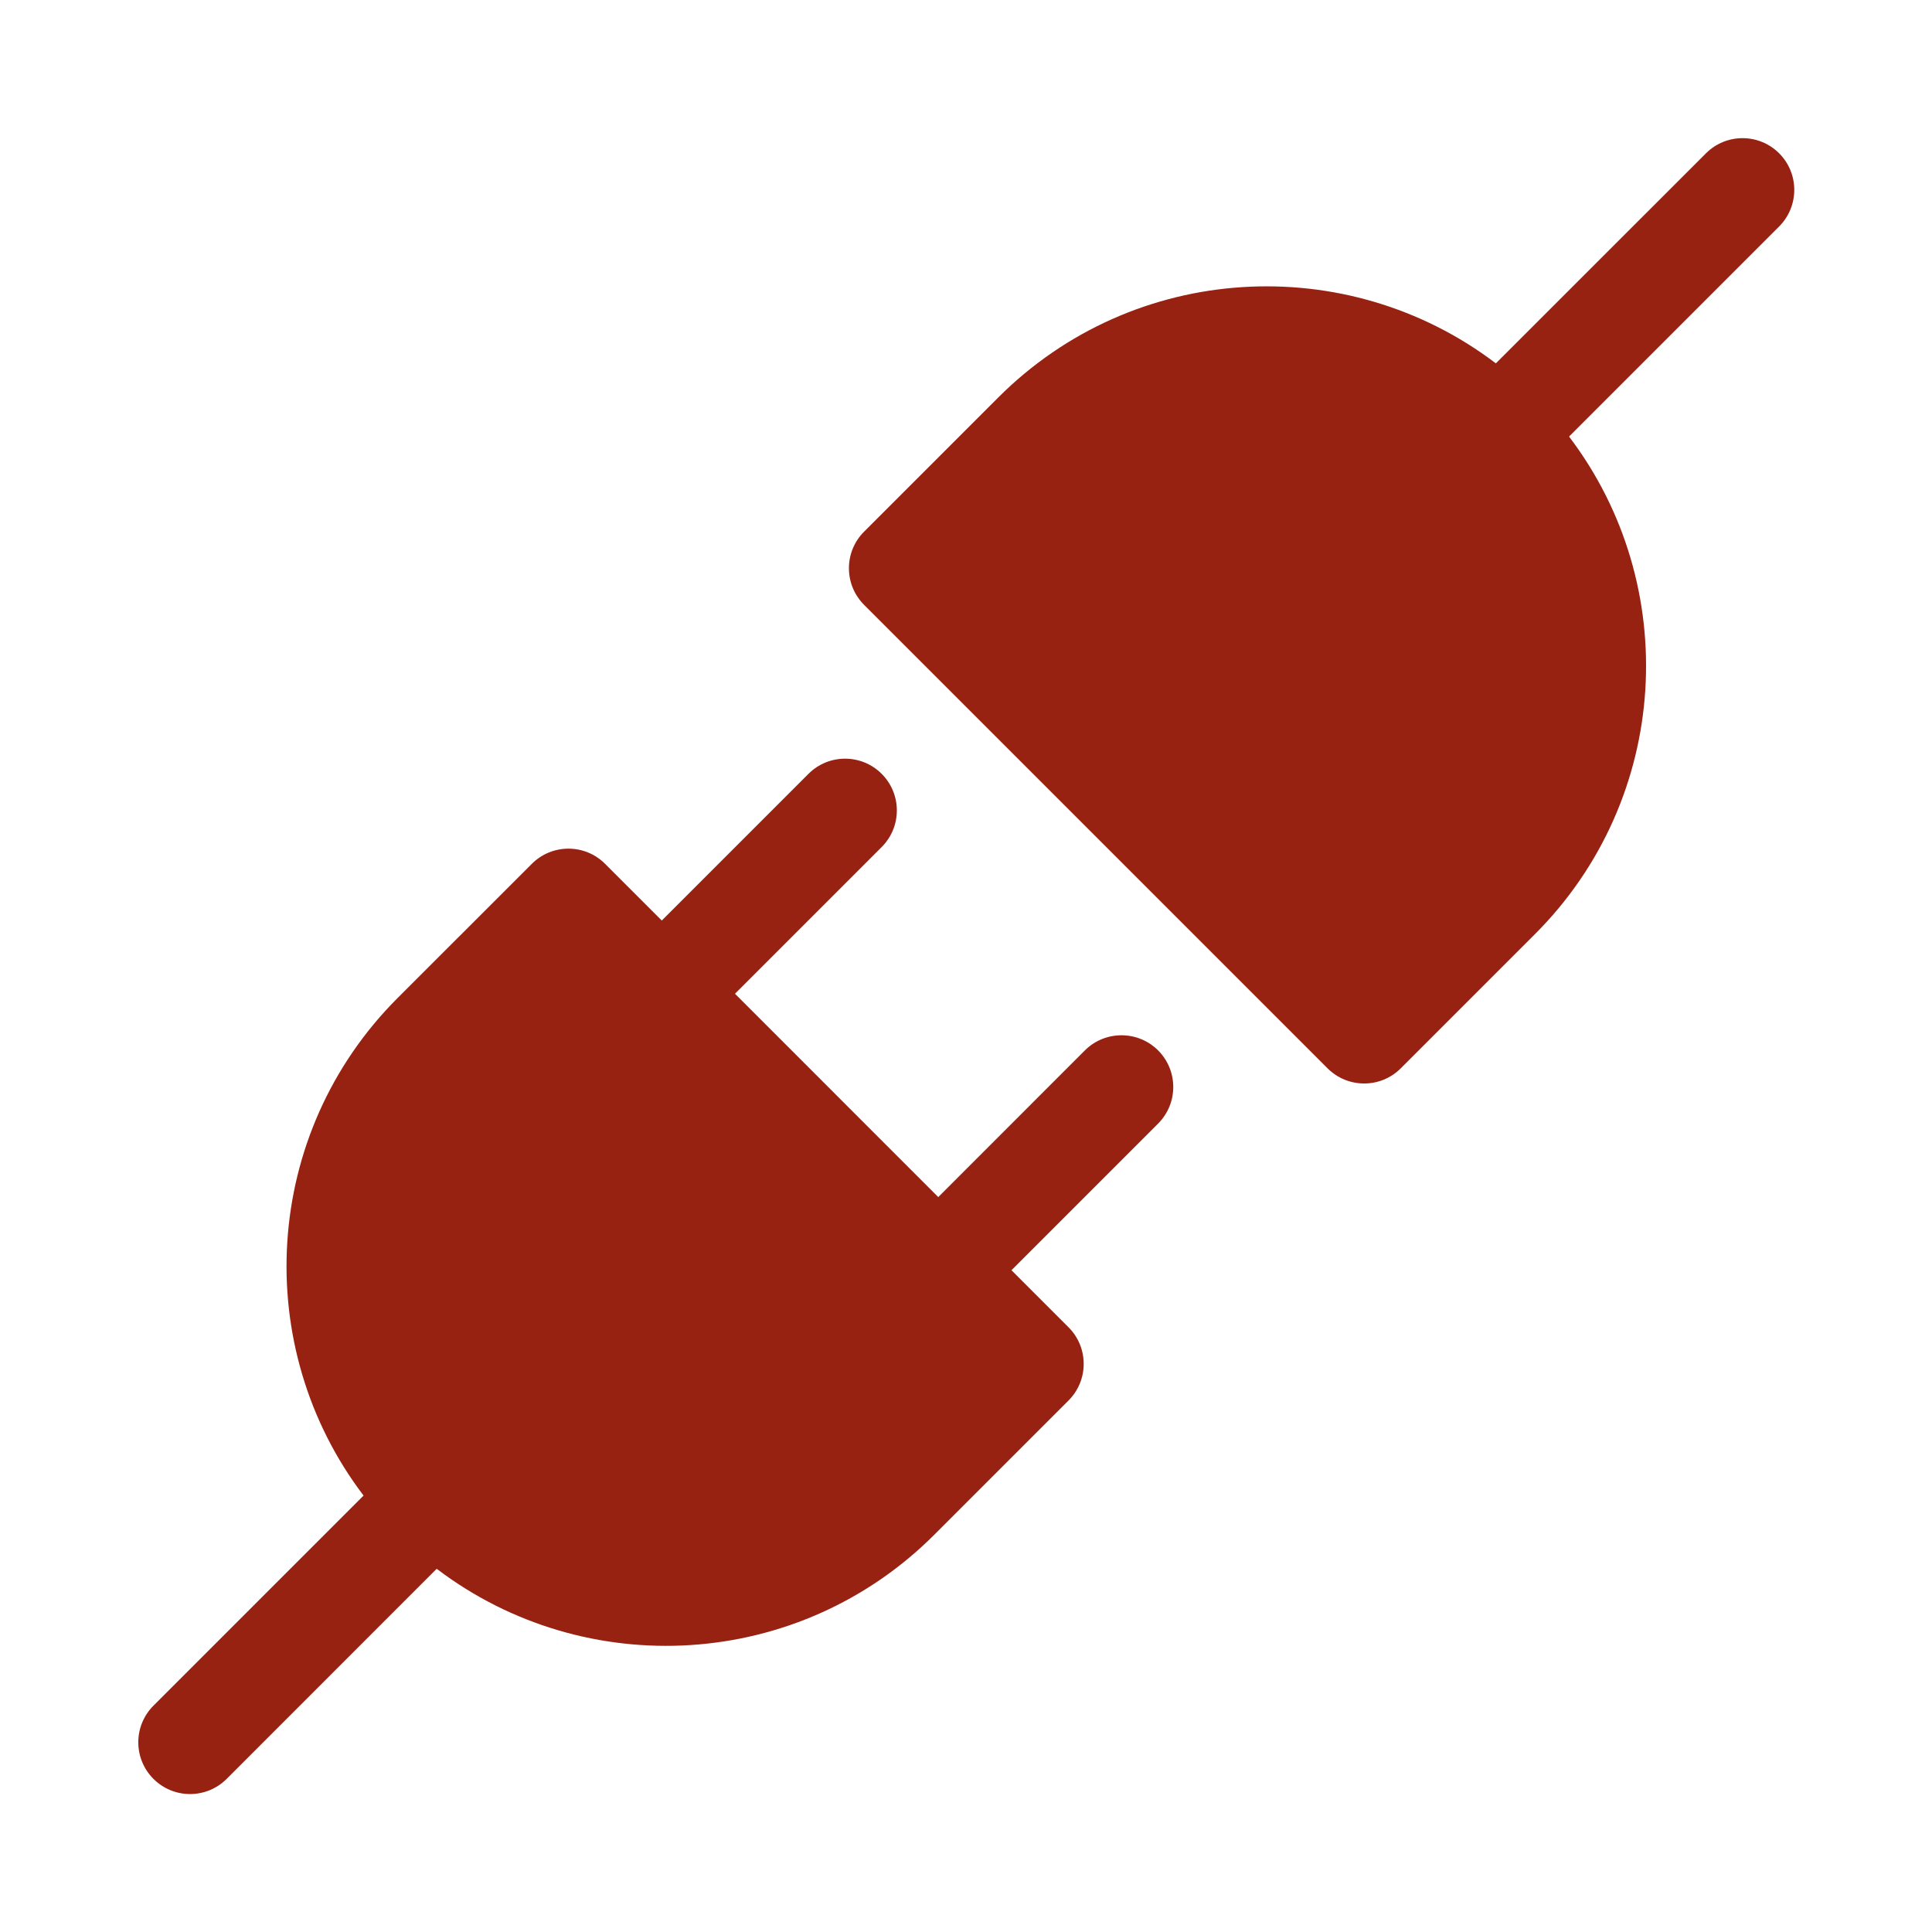
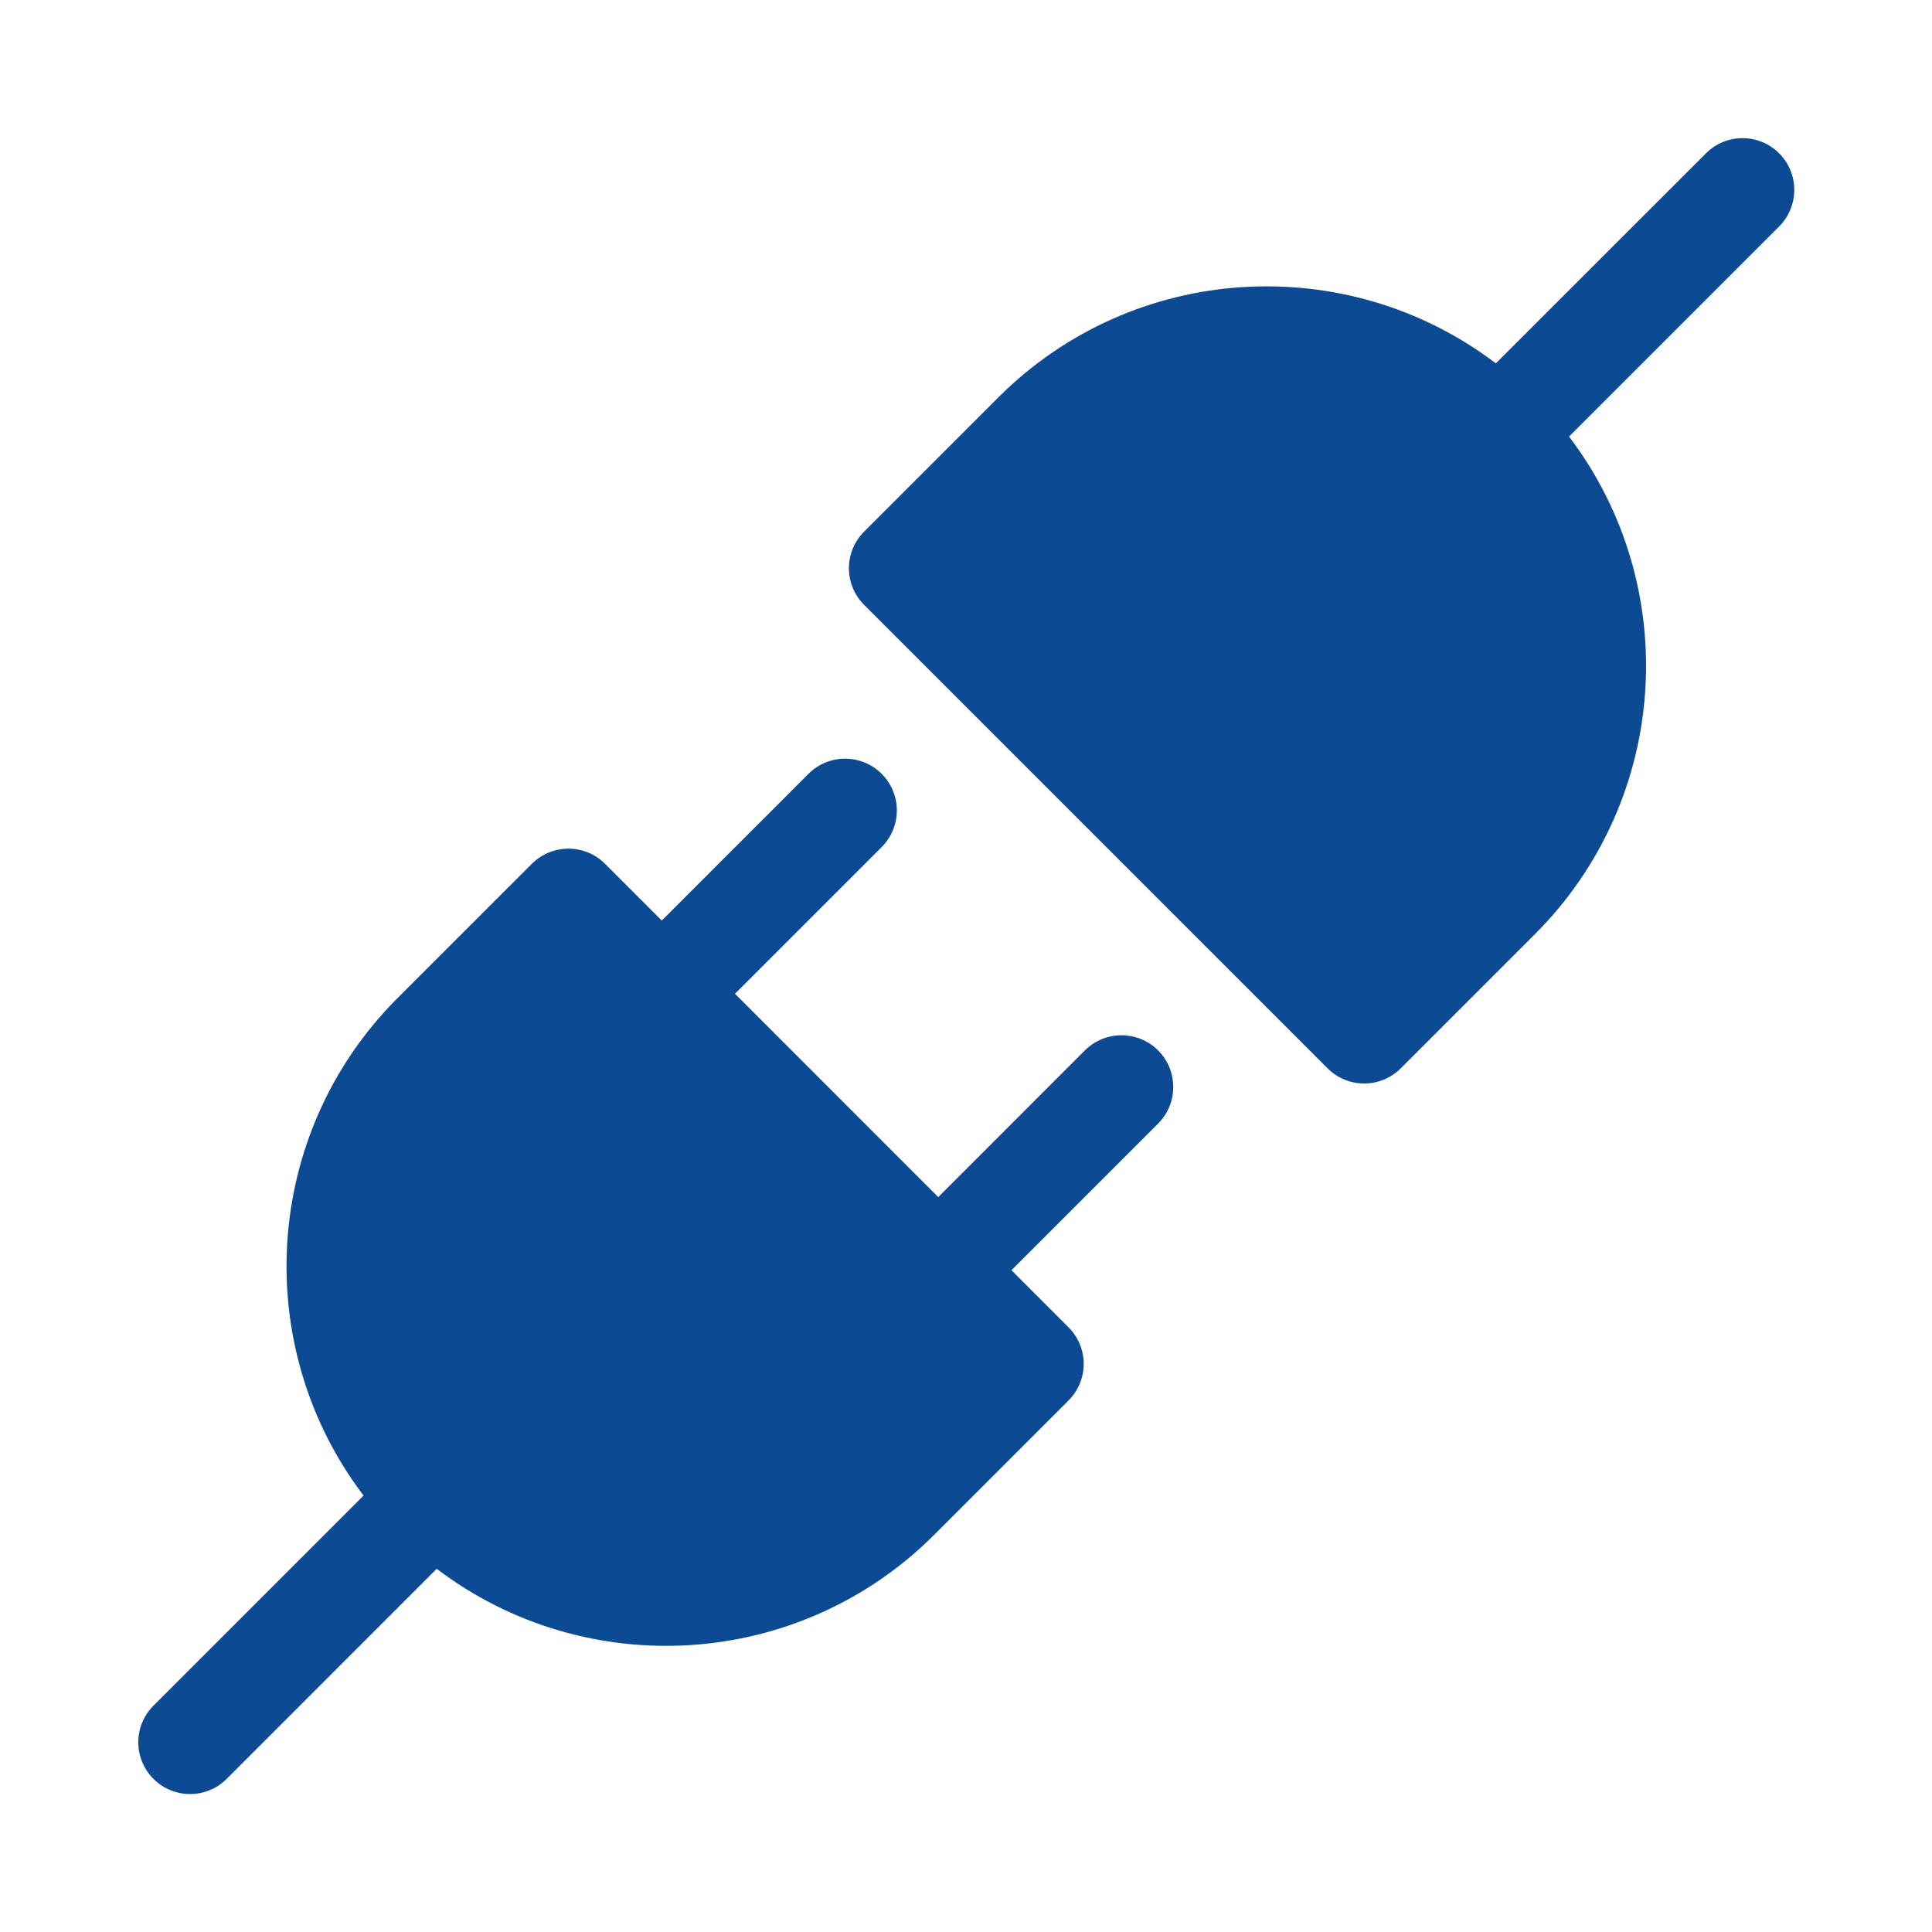
- <svg width="24px" height="24px" viewBox="0 0 28 28" fill="#982212">
-   <path d="M22.74 6.327C24.378 8.483 24.213 11.571 22.245 13.539L20.301 15.483C20.008 15.776 19.533 15.776 19.24 15.483L12.523 8.766C12.23 8.473 12.23 7.998 12.523 7.705L14.467 5.761C16.435 3.793 19.524 3.628 21.679 5.266L24.724 2.222C25.017 1.929 25.492 1.929 25.785 2.222C26.077 2.514 26.077 2.989 25.785 3.282L22.74 6.327Z" fill="#982212" />
-   <path d="M12.778 12.276C13.071 11.983 13.071 11.508 12.778 11.215C12.485 10.922 12.01 10.922 11.717 11.215L9.591 13.341L8.769 12.519C8.476 12.226 8.001 12.226 7.708 12.519L5.763 14.463C3.795 16.431 3.631 19.52 5.269 21.675L2.224 24.72C1.931 25.013 1.931 25.488 2.224 25.781C2.517 26.074 2.992 26.074 3.285 25.781L6.329 22.736C8.485 24.375 11.573 24.21 13.541 22.242L15.486 20.297C15.779 20.004 15.779 19.529 15.486 19.236L14.659 18.409L16.784 16.284C17.077 15.991 17.077 15.516 16.784 15.223C16.491 14.931 16.016 14.931 15.723 15.223L13.598 17.349L10.652 14.402L12.778 12.276Z" fill="#982212" />
+ <svg width="24px" height="24px" viewBox="0 0 28 28" fill="#0C4B93">
+   <path d="M22.74 6.327C24.378 8.483 24.213 11.571 22.245 13.539L20.301 15.483C20.008 15.776 19.533 15.776 19.24 15.483L12.523 8.766C12.23 8.473 12.23 7.998 12.523 7.705L14.467 5.761C16.435 3.793 19.524 3.628 21.679 5.266L24.724 2.222C25.017 1.929 25.492 1.929 25.785 2.222C26.077 2.514 26.077 2.989 25.785 3.282L22.74 6.327Z" fill="#0C4B93" />
+   <path d="M12.778 12.276C13.071 11.983 13.071 11.508 12.778 11.215C12.485 10.922 12.01 10.922 11.717 11.215L9.591 13.341L8.769 12.519C8.476 12.226 8.001 12.226 7.708 12.519L5.763 14.463C3.795 16.431 3.631 19.52 5.269 21.675L2.224 24.72C1.931 25.013 1.931 25.488 2.224 25.781C2.517 26.074 2.992 26.074 3.285 25.781L6.329 22.736C8.485 24.375 11.573 24.21 13.541 22.242L15.486 20.297C15.779 20.004 15.779 19.529 15.486 19.236L14.659 18.409L16.784 16.284C17.077 15.991 17.077 15.516 16.784 15.223C16.491 14.931 16.016 14.931 15.723 15.223L13.598 17.349L10.652 14.402L12.778 12.276Z" fill="#0C4B93" />
</svg>
